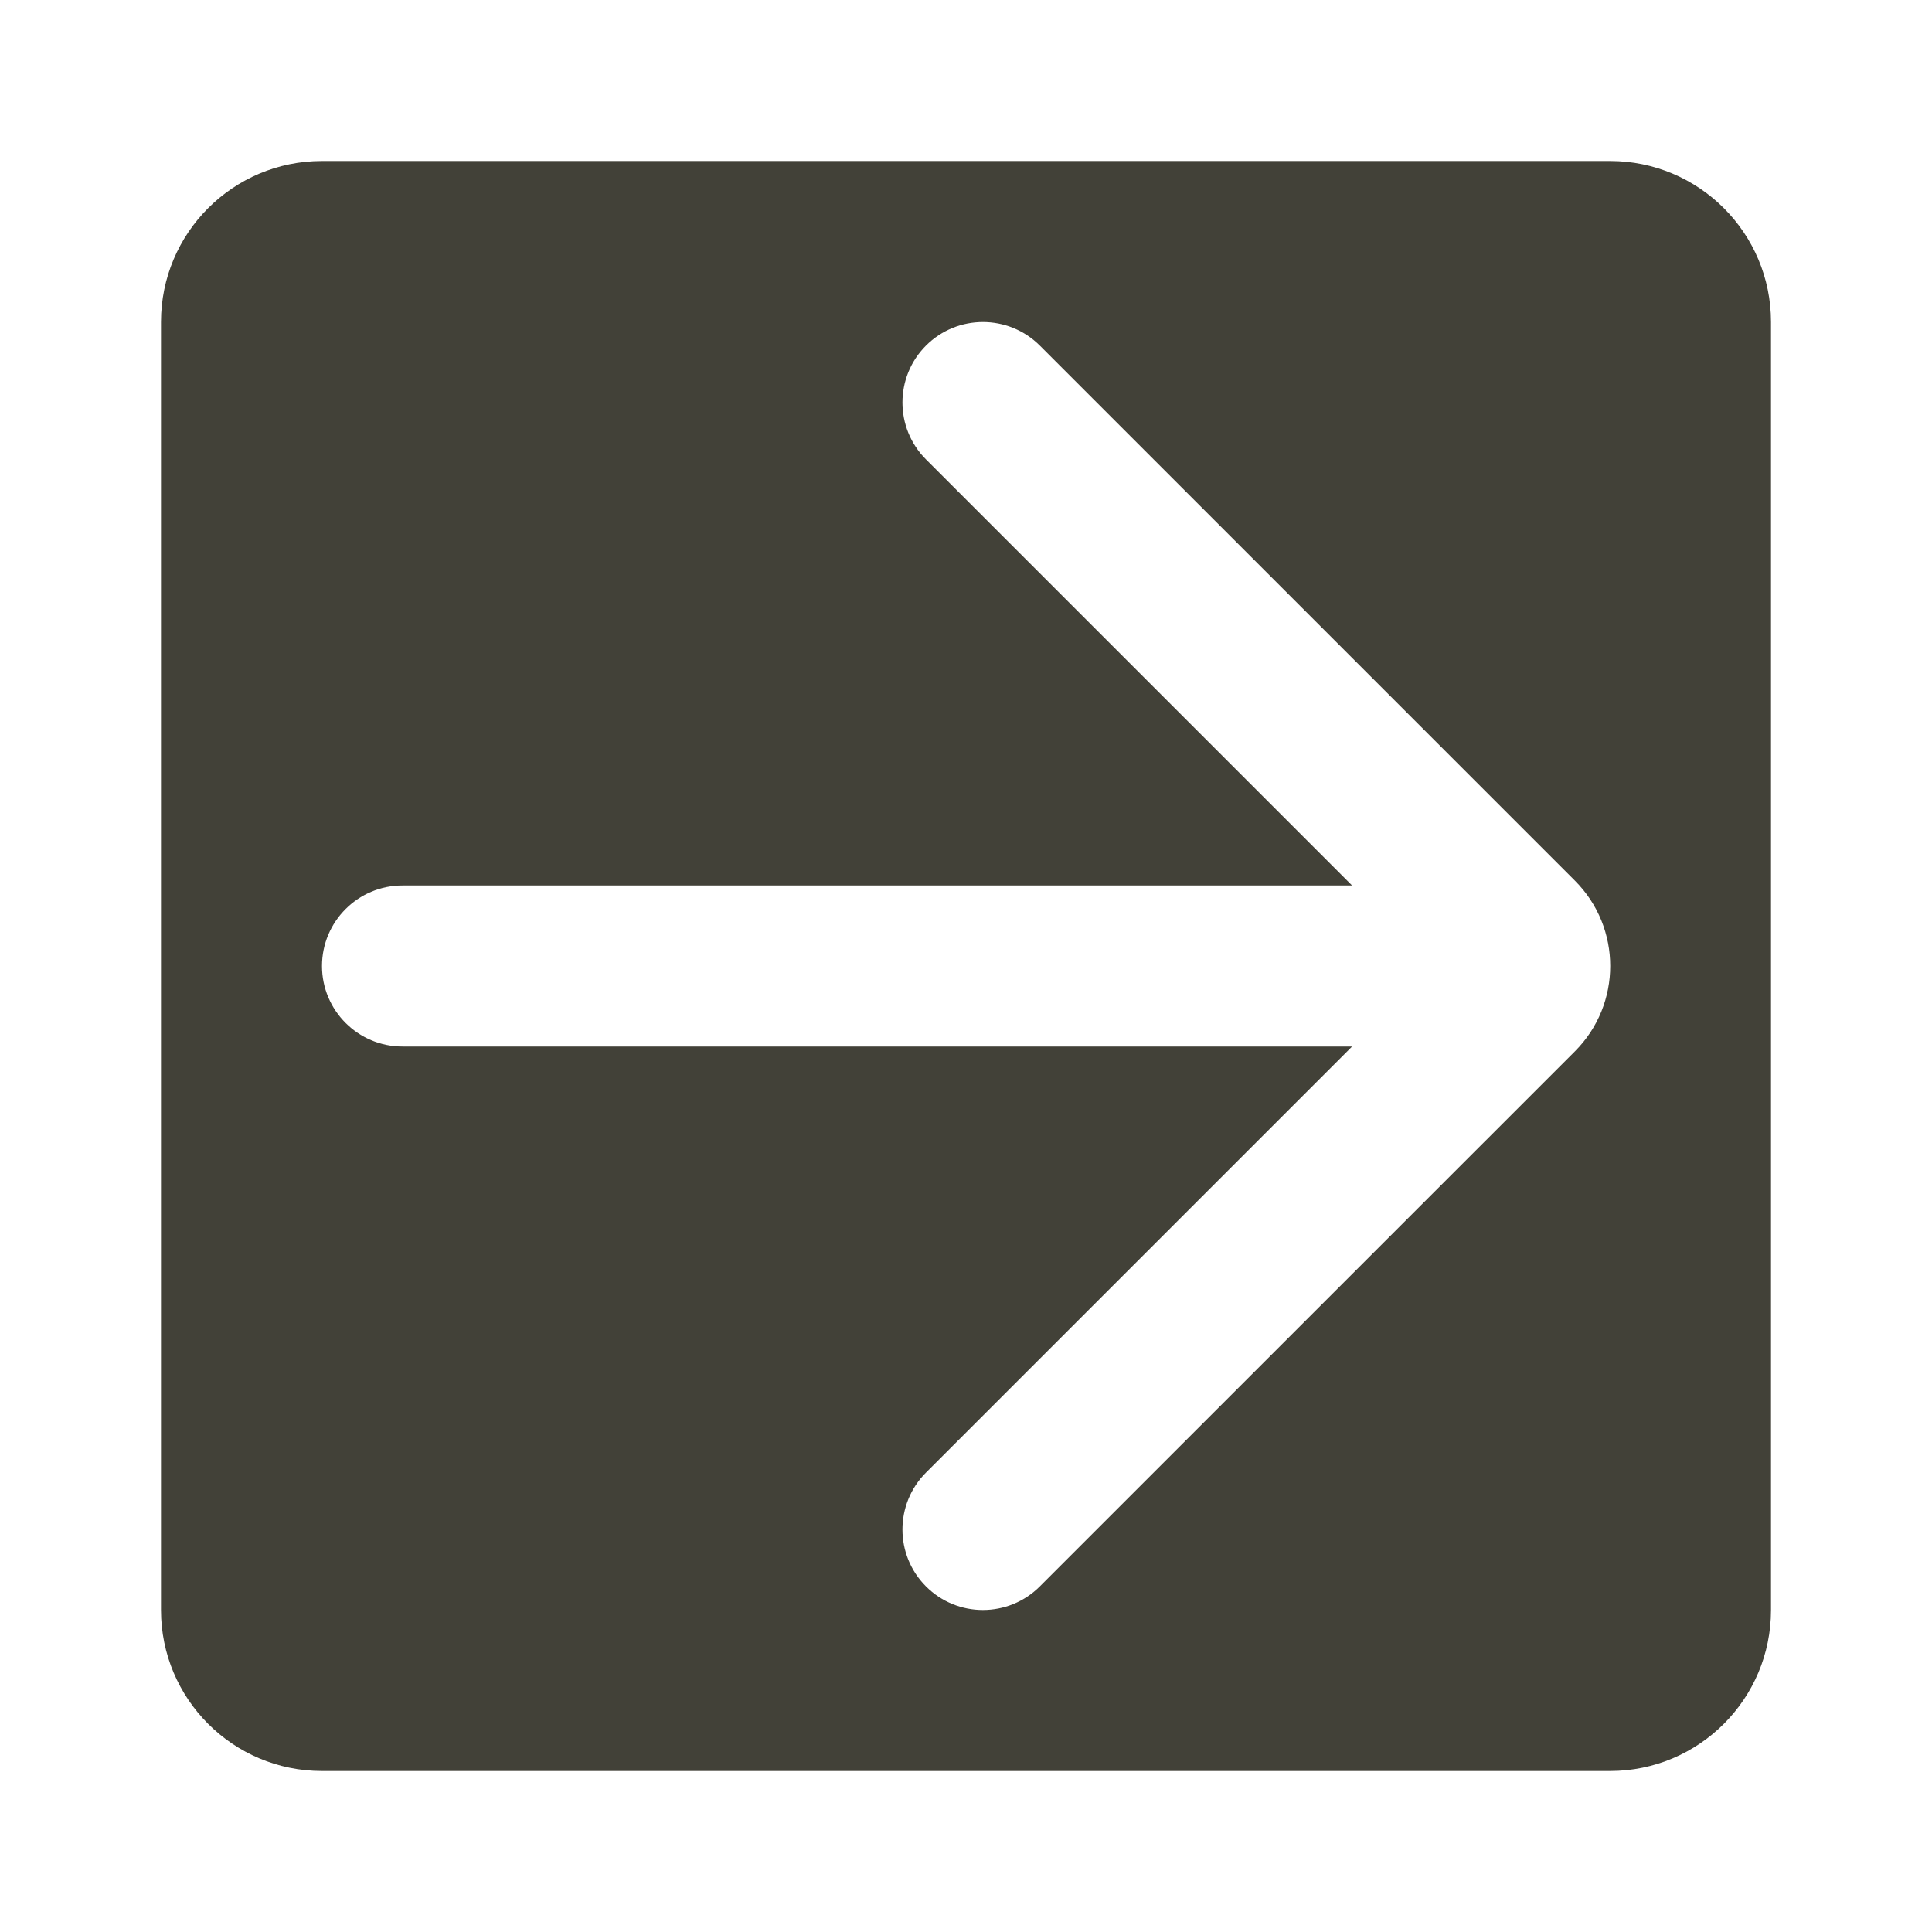
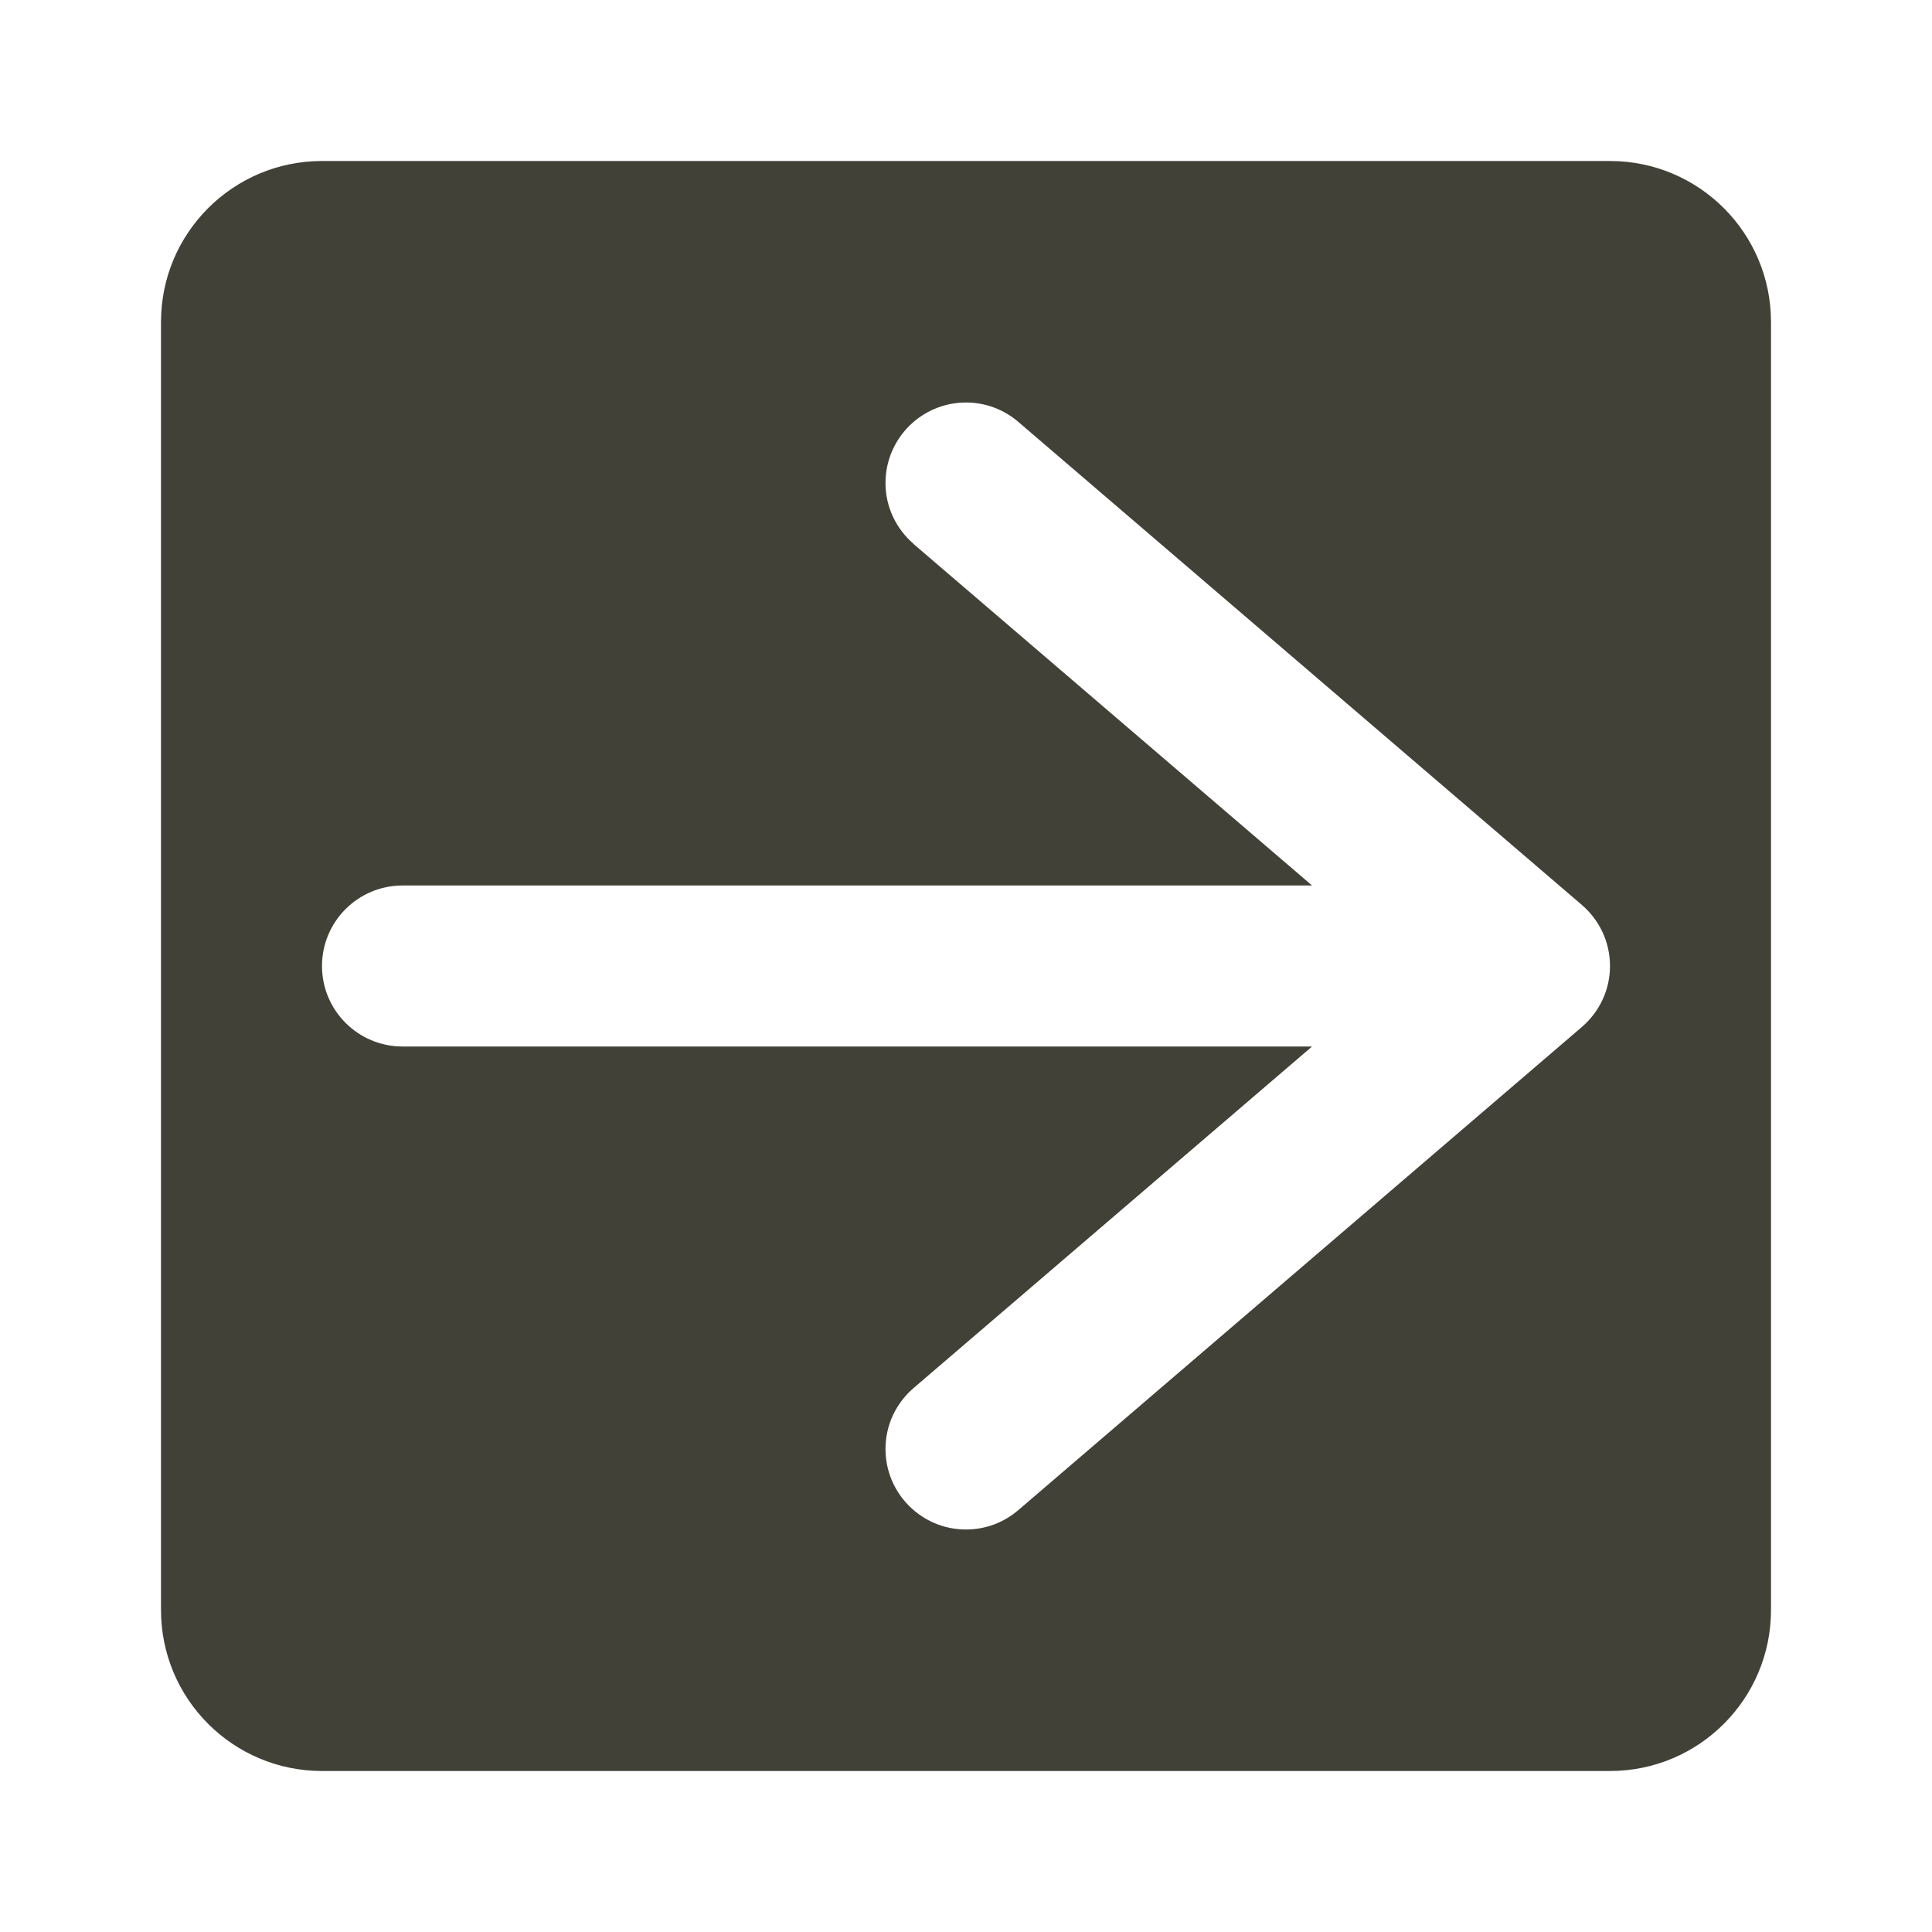
<svg xmlns="http://www.w3.org/2000/svg" width="24" height="24" viewBox="0 0 24 24" fill="none">
-   <path fill-rule="evenodd" clip-rule="evenodd" d="M20 2C21.105 2 22 2.895 22 4V20C22 21.105 21.105 22 20 22H4C2.895 22 2 21.105 2 20V4C2 2.895 2.895 2 4 2H20ZM12.917 4.293C12.527 3.903 11.893 3.903 11.503 4.293C11.113 4.683 11.113 5.317 11.503 5.707L16.796 11H5C4.448 11 4 11.448 4 12C4 12.552 4.448 13 5 13H16.796L11.503 18.293C11.113 18.683 11.113 19.317 11.503 19.707C11.893 20.098 12.527 20.097 12.917 19.707L19.564 13.06C20.149 12.475 20.149 11.525 19.564 10.94L12.917 4.293Z" fill="#424138" />
+   <path fill-rule="evenodd" clip-rule="evenodd" d="M20 2C21.105 2 22 2.895 22 4V20C22 21.105 21.105 22 20 22H4C2.895 22 2 21.105 2 20V4C2 2.895 2.895 2 4 2H20ZM12 5C11.448 5 11 5.448 11 6C11 6.304 11.137 6.574 11.351 6.758L11.35 6.759L16.299 11H5C4.448 11 4 11.448 4 12C4 12.552 4.448 13 5 13H16.299L11.351 17.241C11.136 17.425 11 17.696 11 18C11 18.552 11.448 19 12 19C12.249 19 12.475 18.909 12.65 18.759L19.65 12.758C19.864 12.574 20 12.303 20 12C20 11.696 19.864 11.425 19.65 11.241L12.65 5.241C12.476 5.091 12.248 5 12 5Z" fill="#424138" />
</svg>
